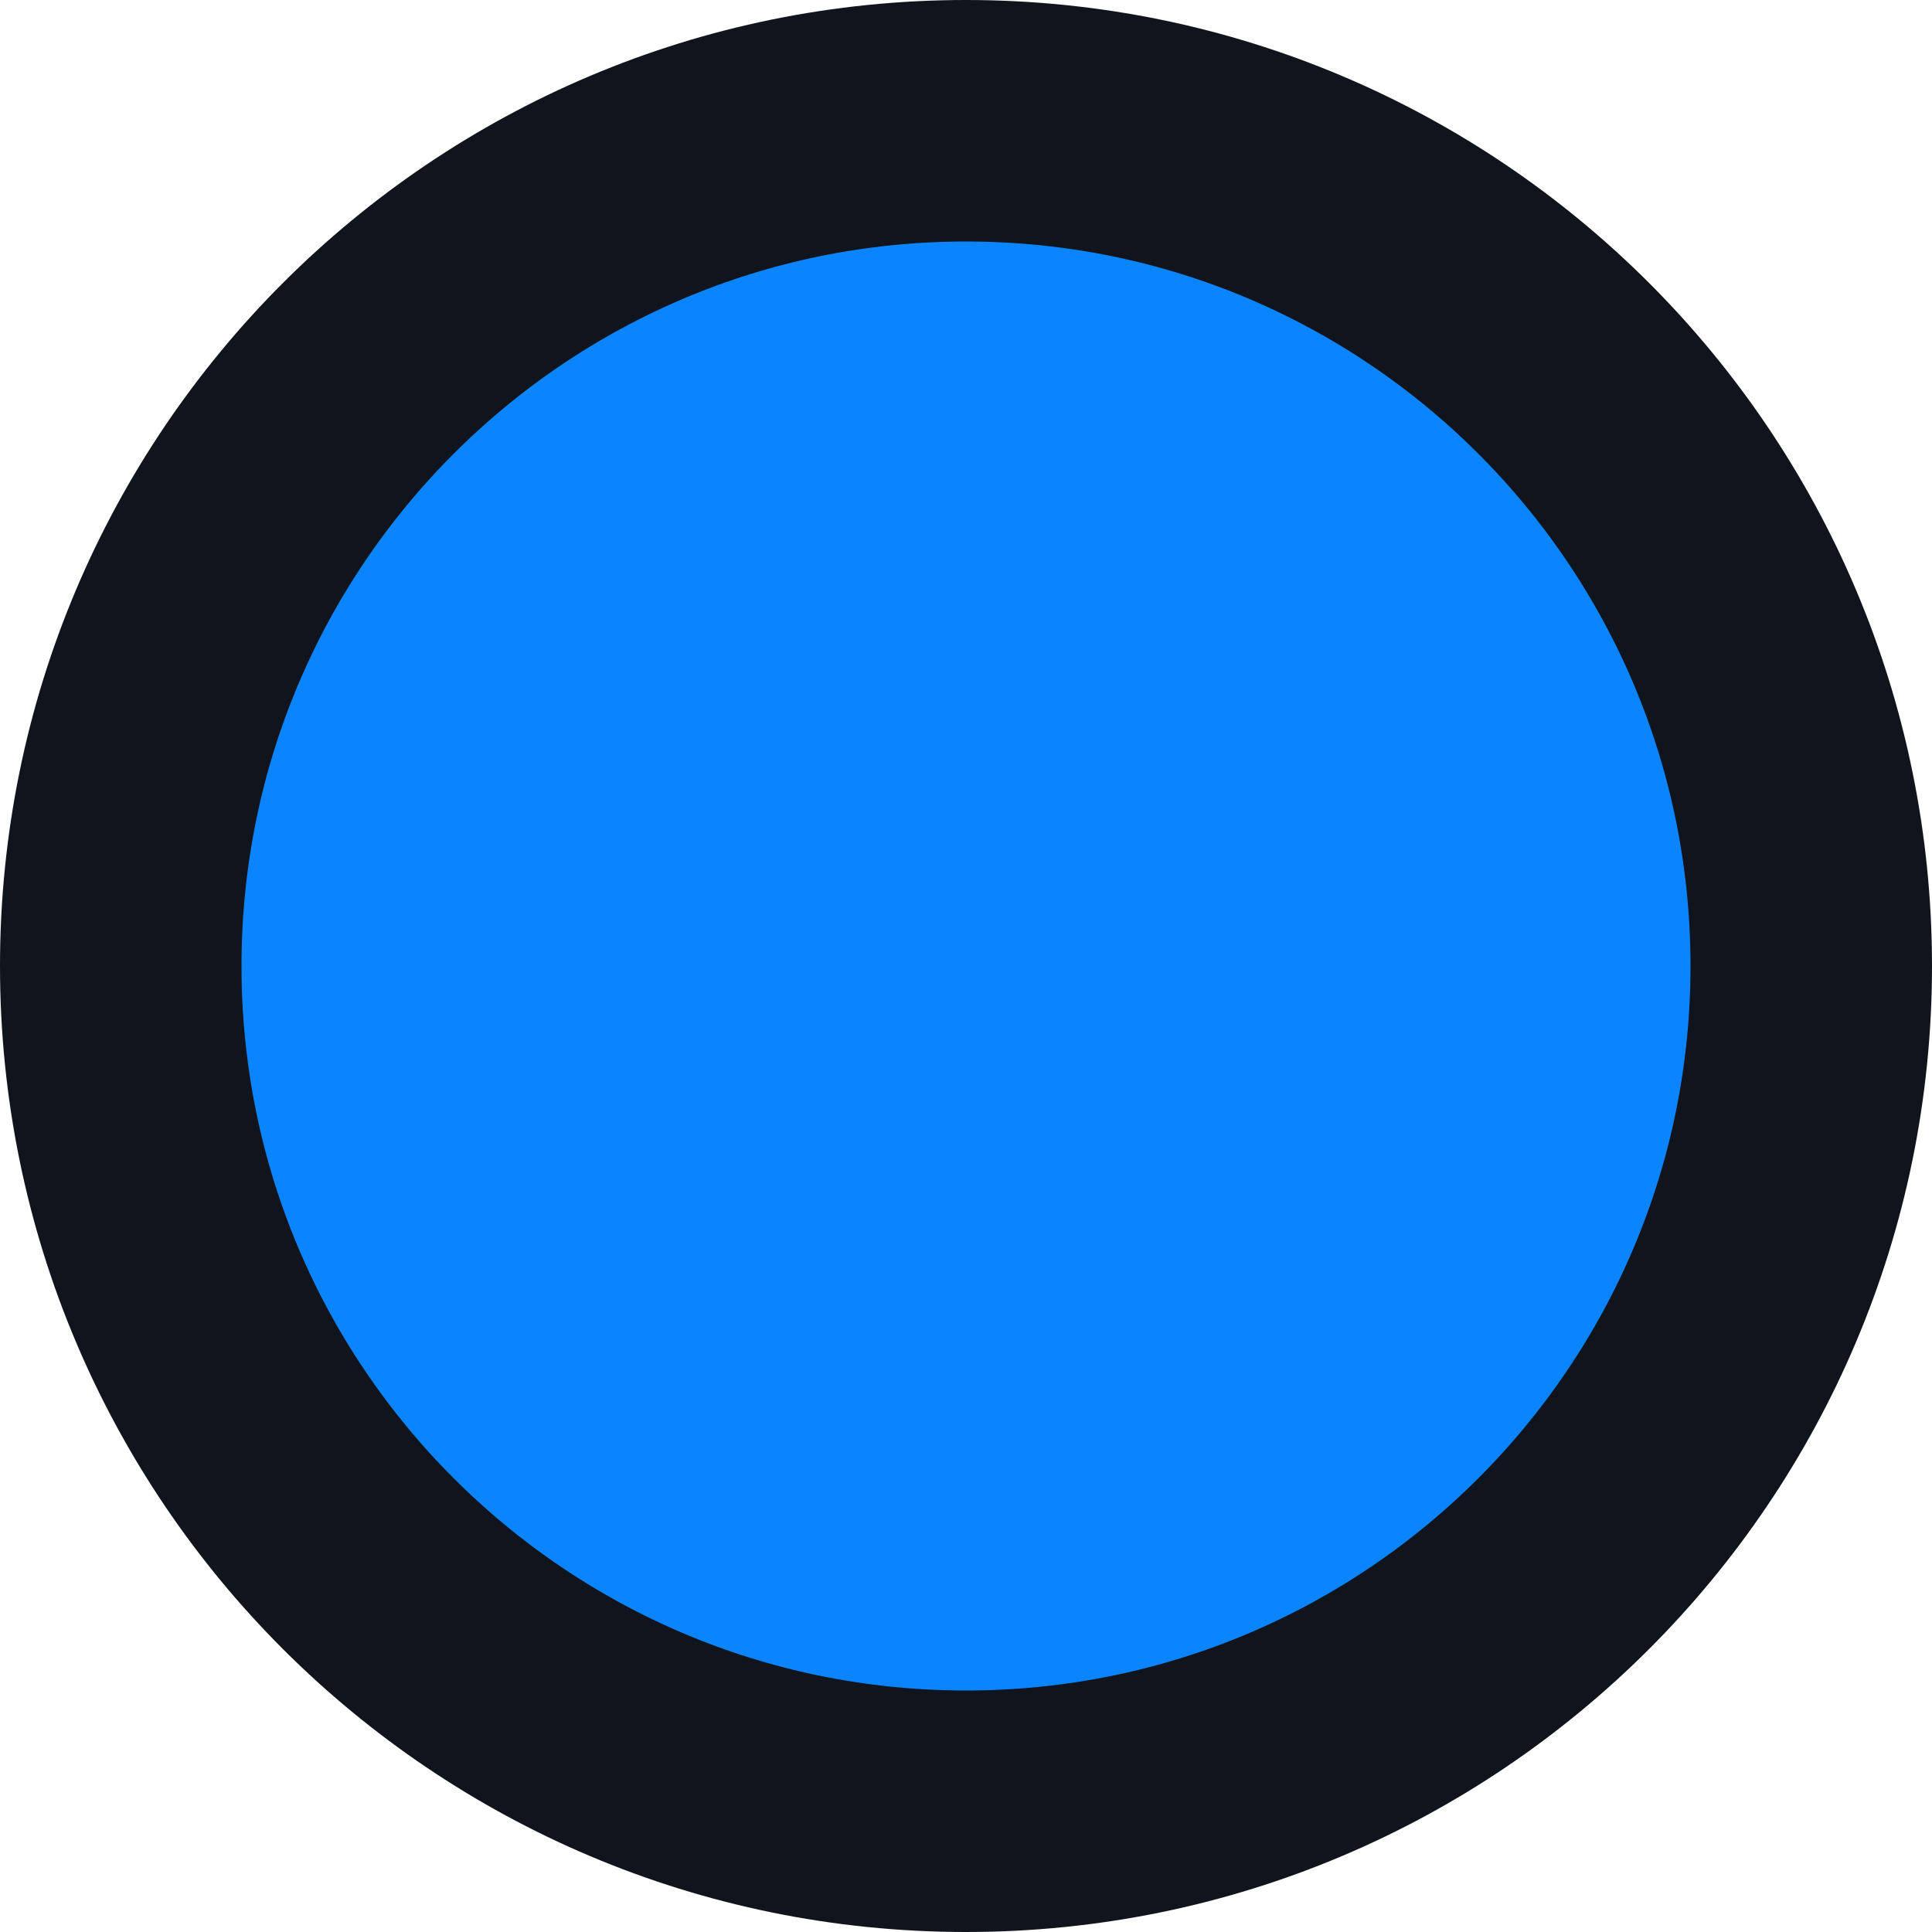
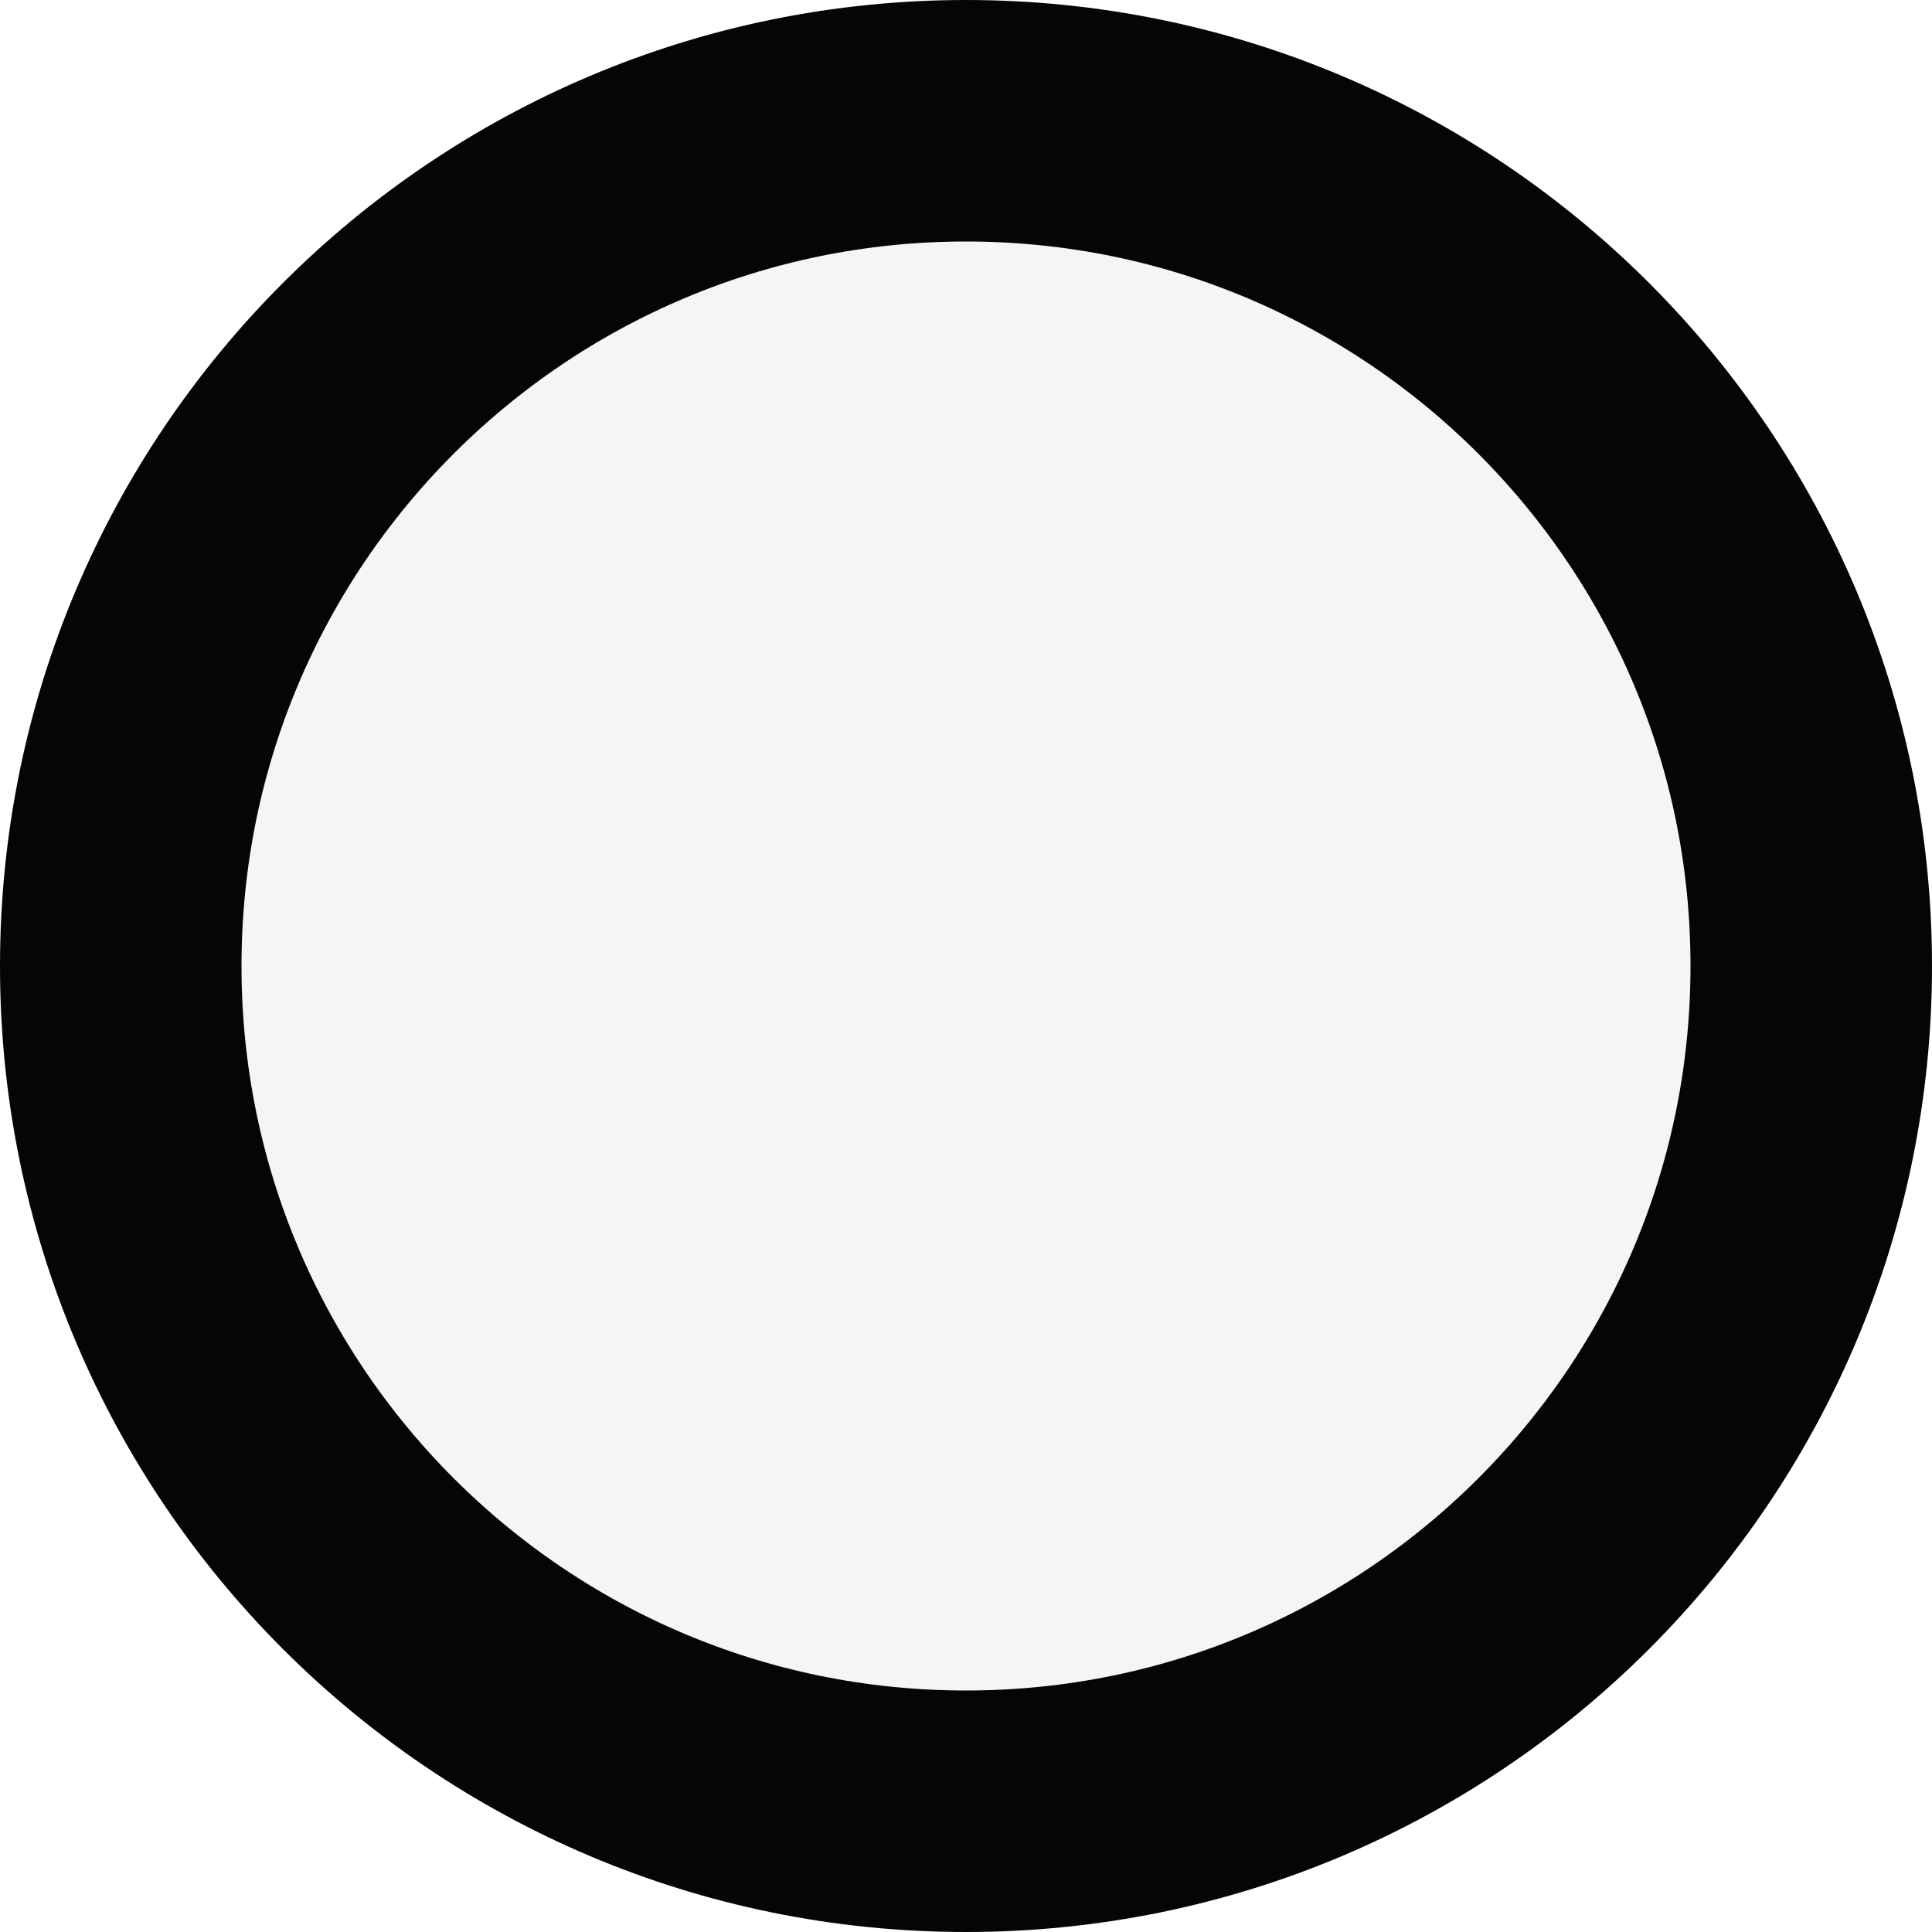
<svg xmlns="http://www.w3.org/2000/svg" preserveAspectRatio="none" overflow="visible" style="display: block;" width="24" height="24" viewBox="0 0 24 24" fill="none">
-   <circle id="Rider" cx="12" cy="12" r="10.5" fill="#0A84FF" stroke="#10141C" stroke-width="3" />
+   <circle id="Rider" cx="12" cy="12" r="10.5" fill="#F5F5F5" stroke="#050505" stroke-width="3" />
</svg>
